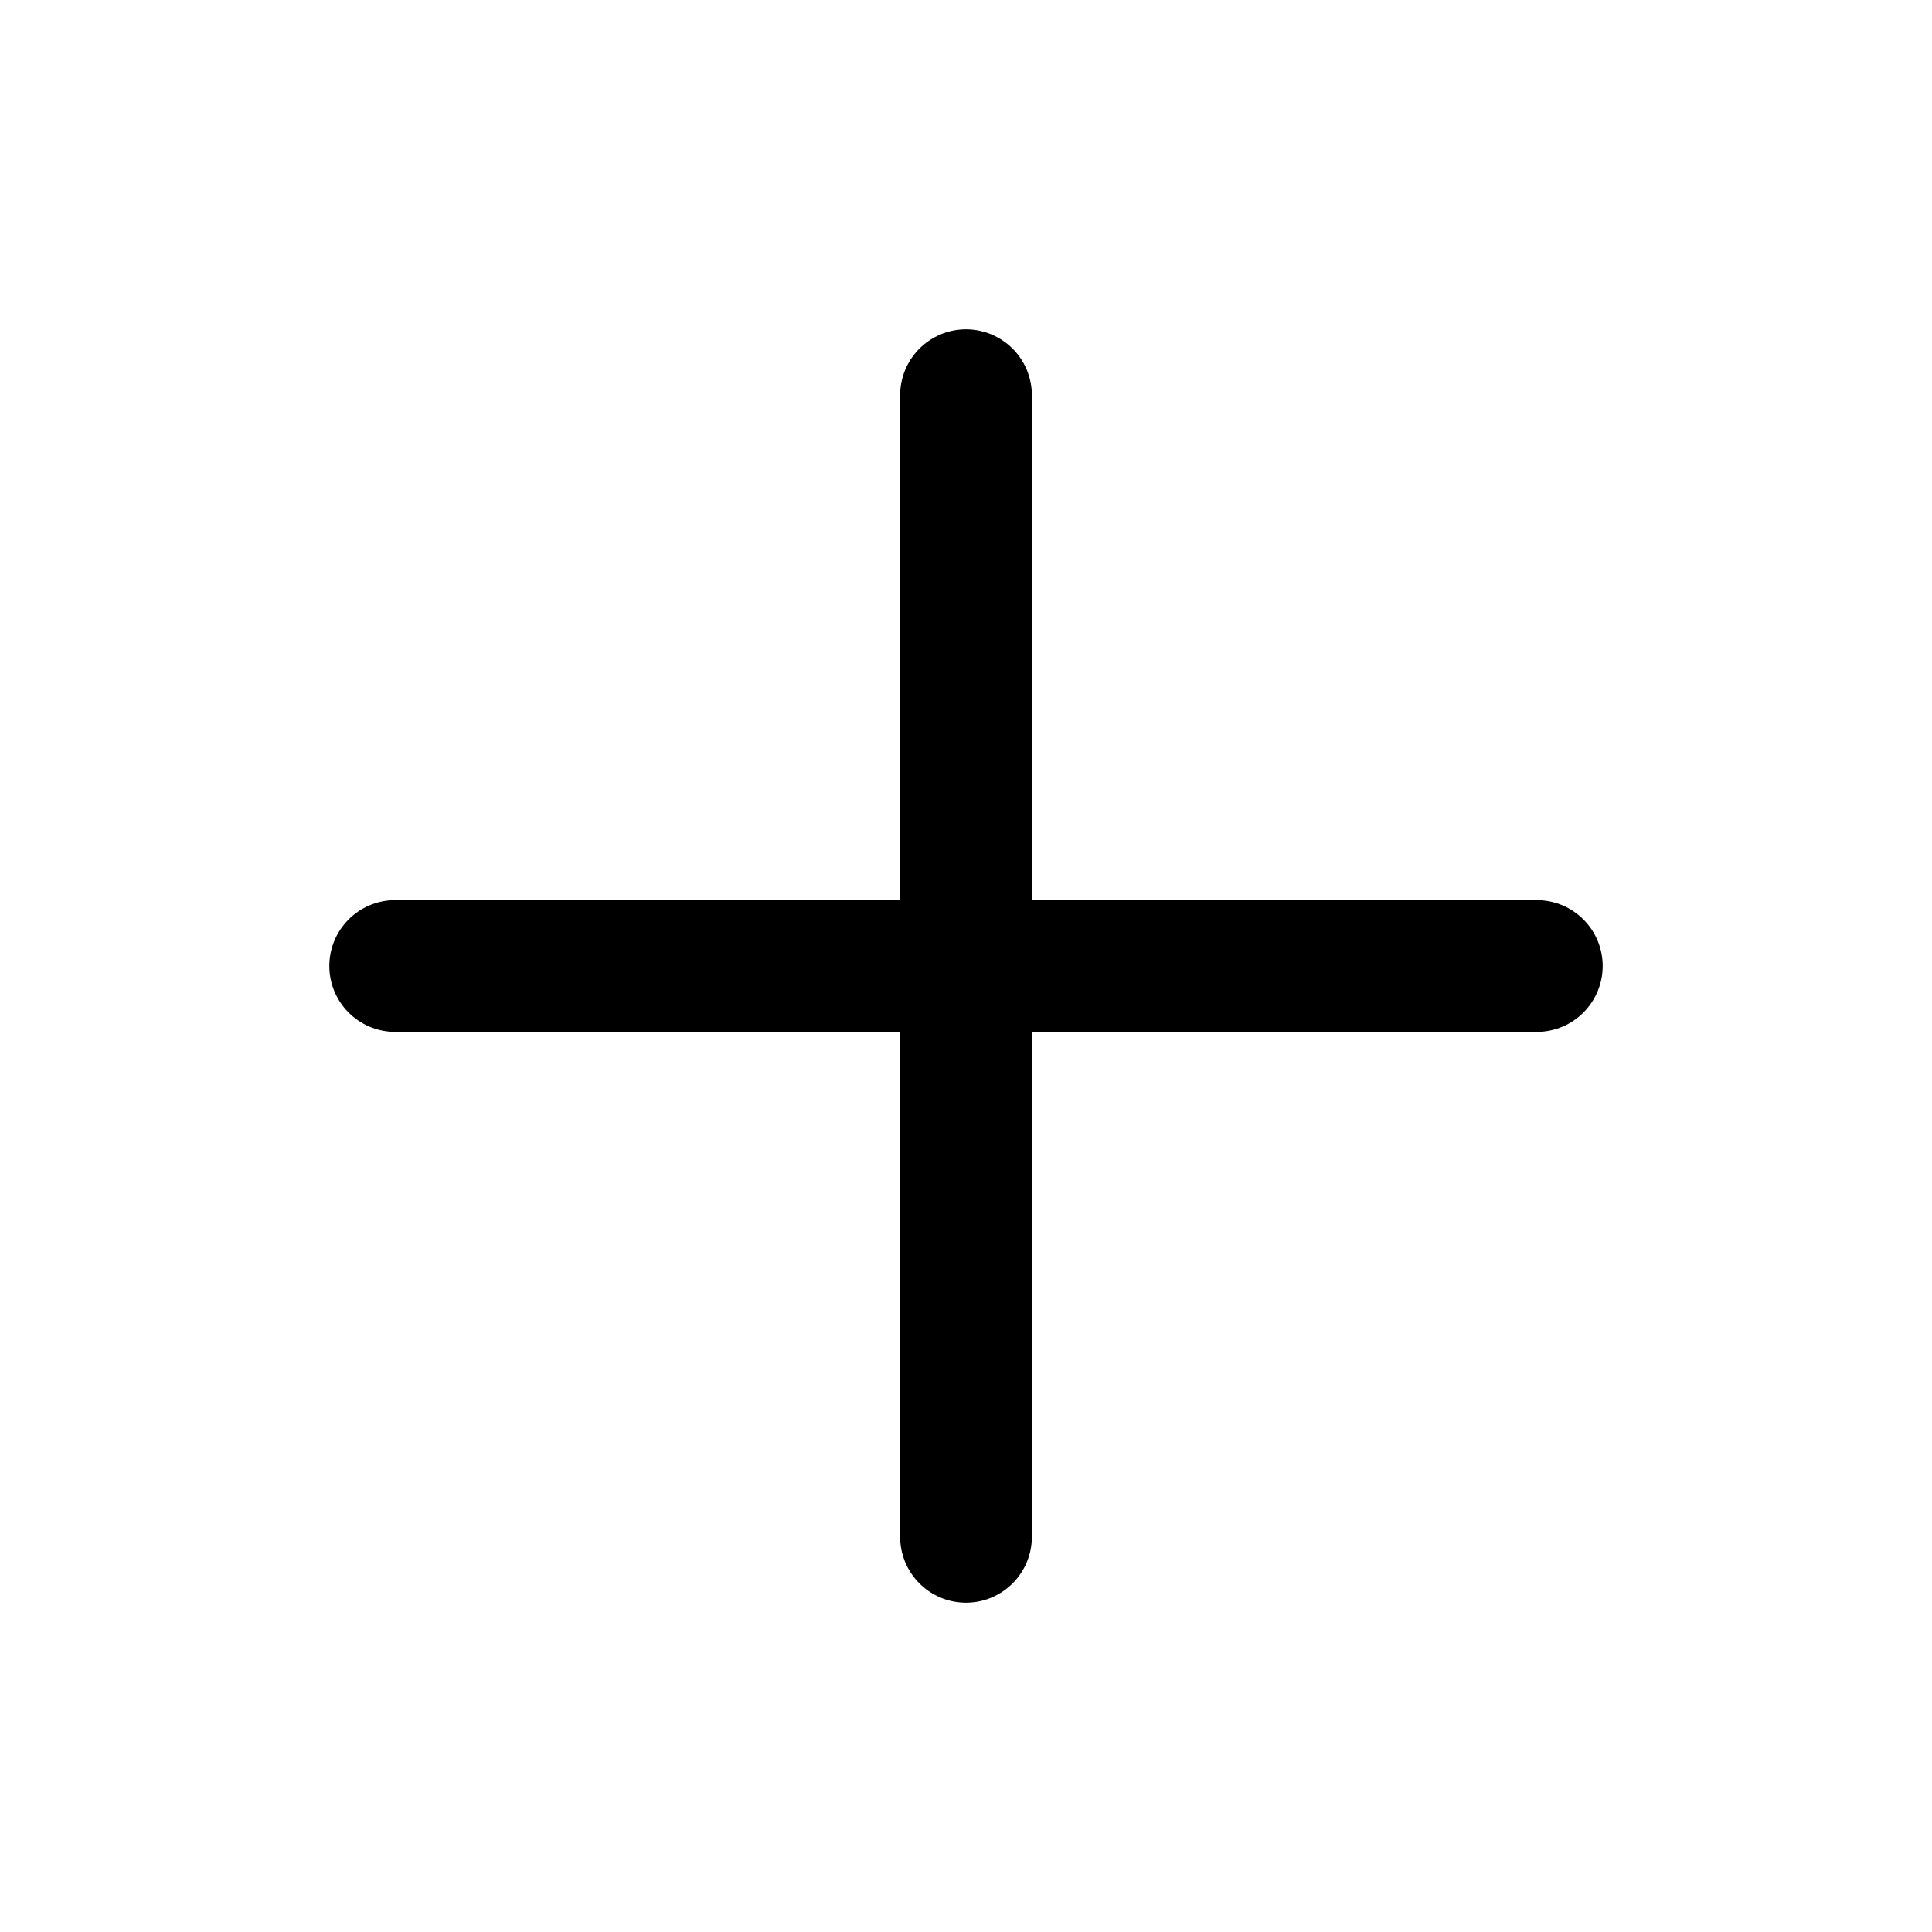
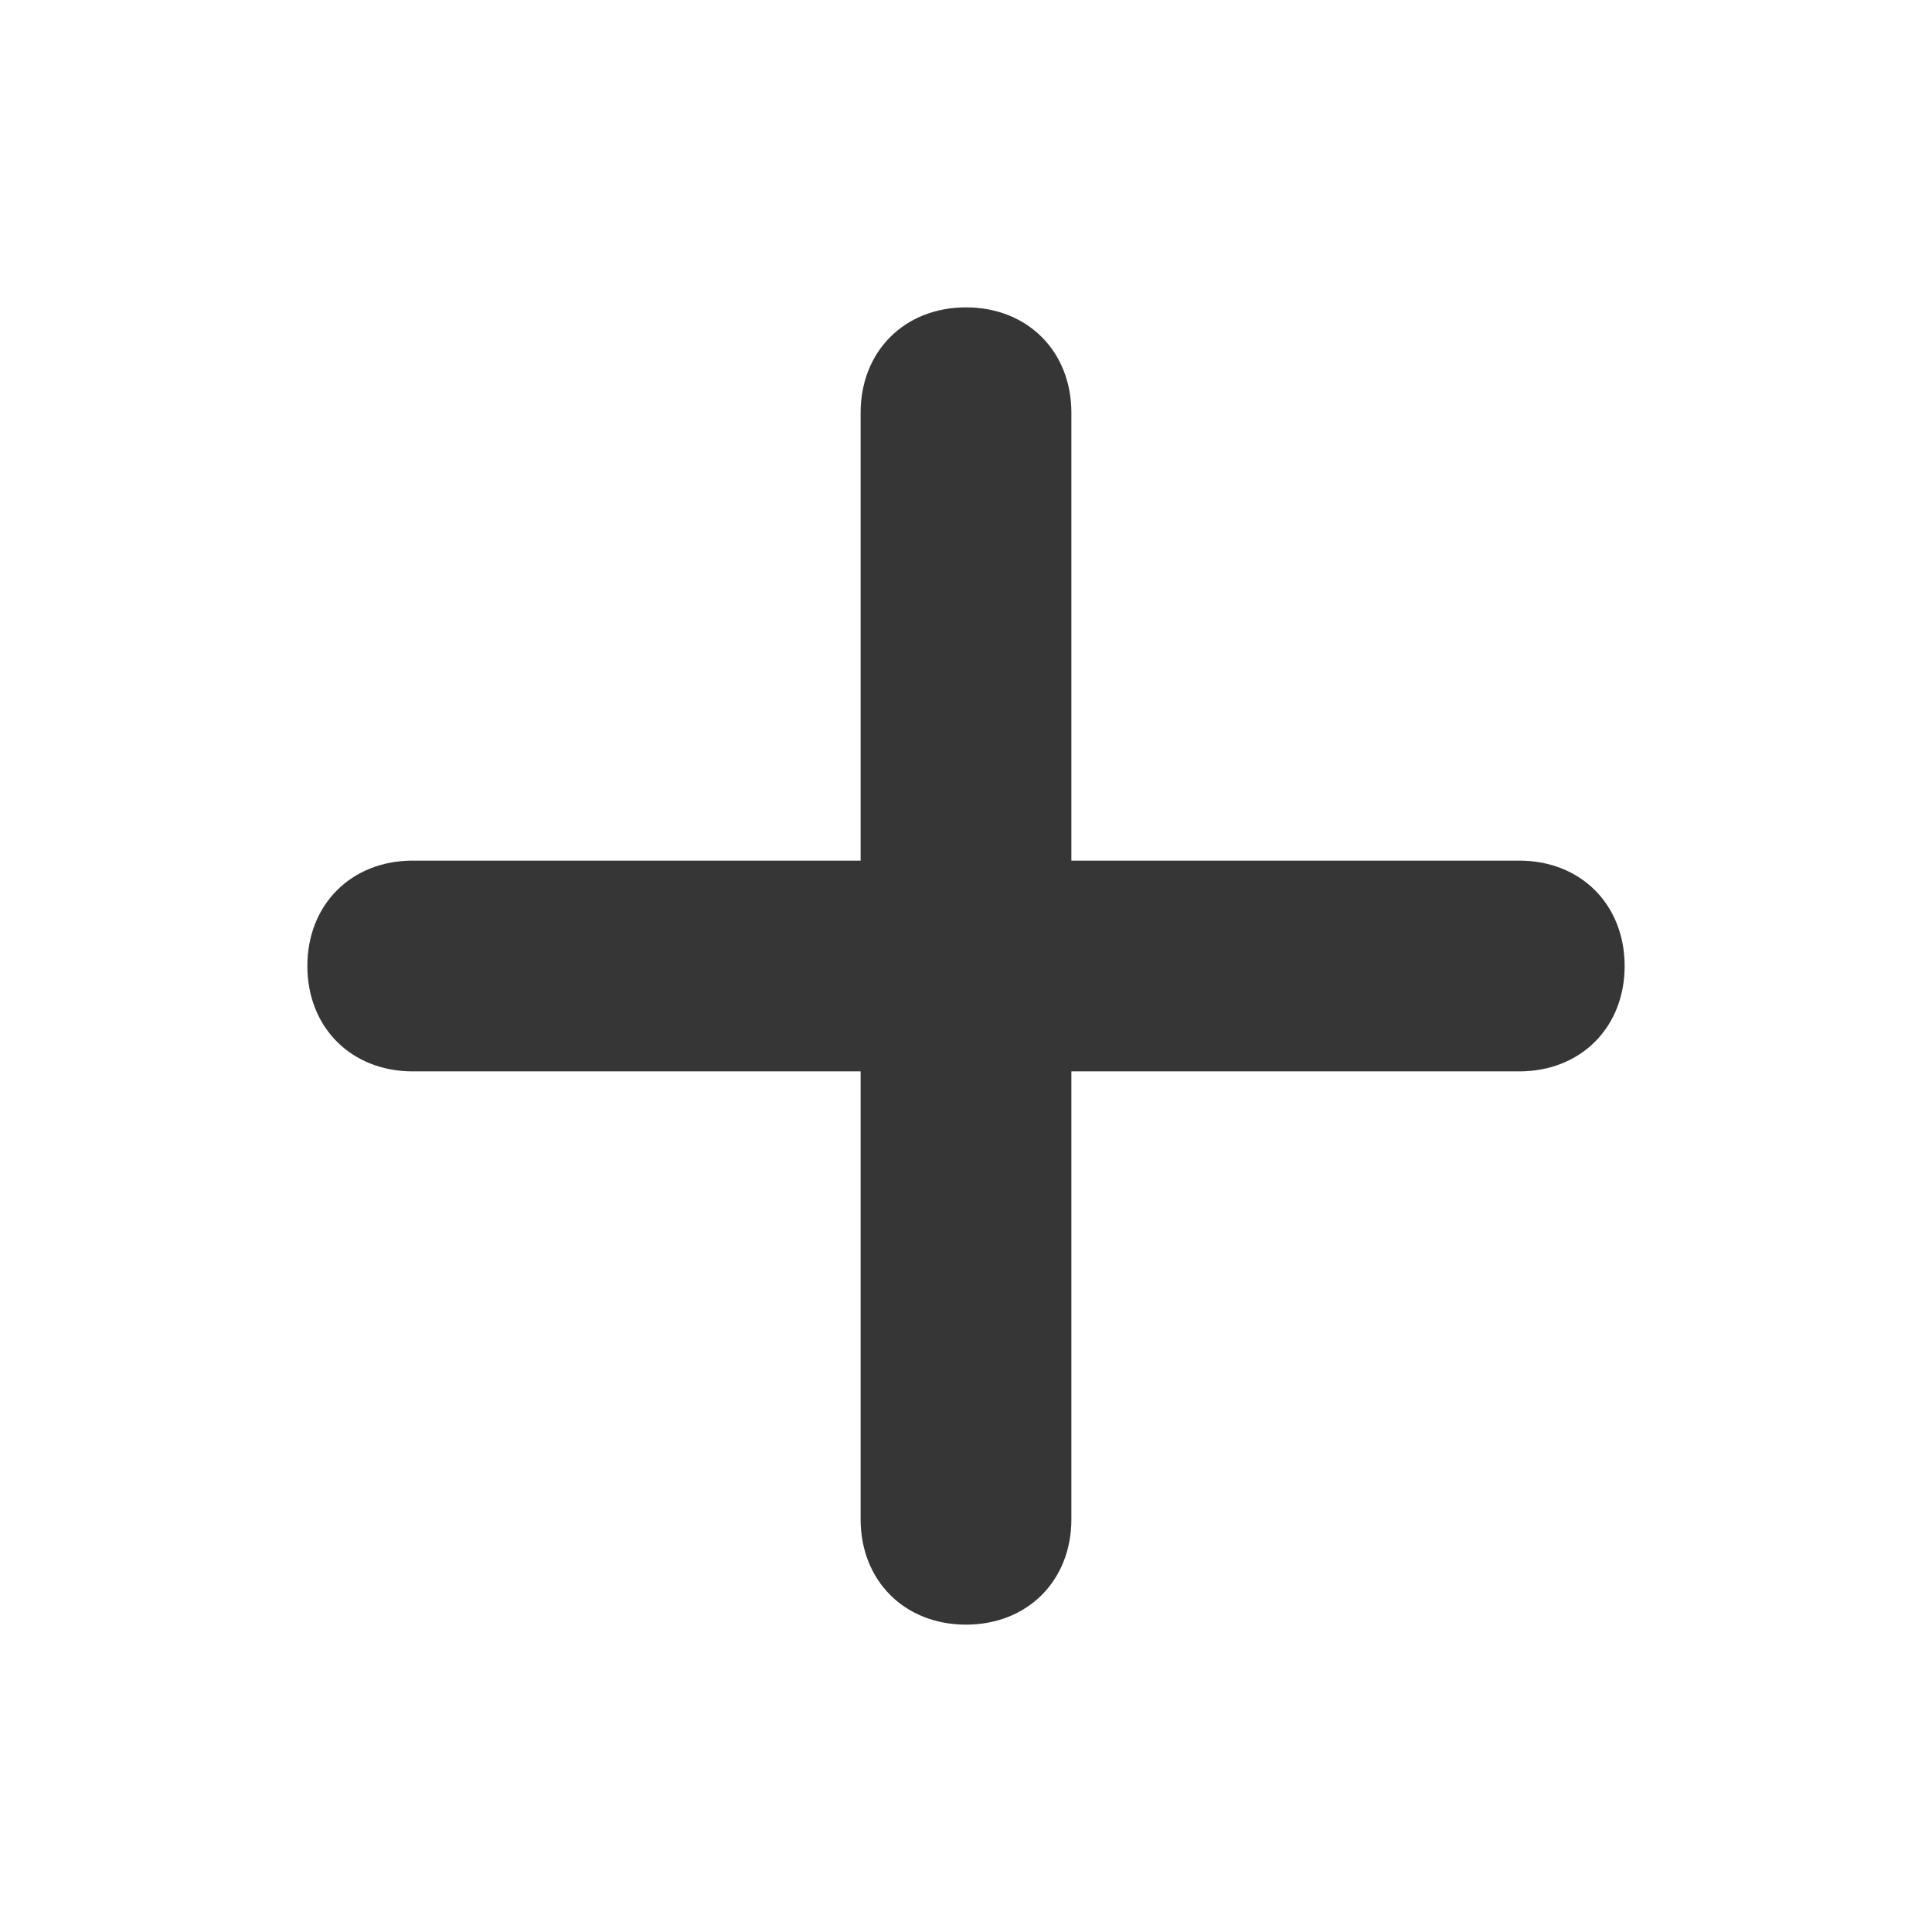
<svg xmlns="http://www.w3.org/2000/svg" width="22" height="22" viewBox="0 0 22 22">
-   <g fill="none" stroke="currentColor" stroke-width="1.5" stroke-linecap="round" stroke-linejoin="round">
-     <line x1="11" y1="4.5" x2="11" y2="17.5" />
-     <line x1="4.5" y1="11" x2="17.5" y2="11" />
-   </g>
+   <defs>
+     <style id="current-color-scheme" type="text/css">
+       .ColorScheme-Text { color:#363636; }
+     </style>
+   </defs>
+   <path class="ColorScheme-Text" fill="currentColor" d="M 11 3.5 C 11.7 3.5 12.2 4.0 12.2 4.7 L 12.2 9.8 L 17.3 9.8 C 18.0 9.8 18.5 10.3 18.5 11 C 18.5 11.7 18.0 12.2 17.3 12.2 L 12.2 12.2 L 12.2 17.3 C 12.2 18.0 11.7 18.5 11 18.5 C 10.3 18.5 9.8 18.0 9.8 17.3 L 9.8 12.2 L 4.7 12.2 C 4.0 12.2 3.5 11.7 3.5 11 C 3.5 10.3 4.0 9.8 4.7 9.8 L 9.8 9.8 L 9.8 4.7 C 9.8 4.0 10.3 3.5 11 3.5 Z" />
</svg>
